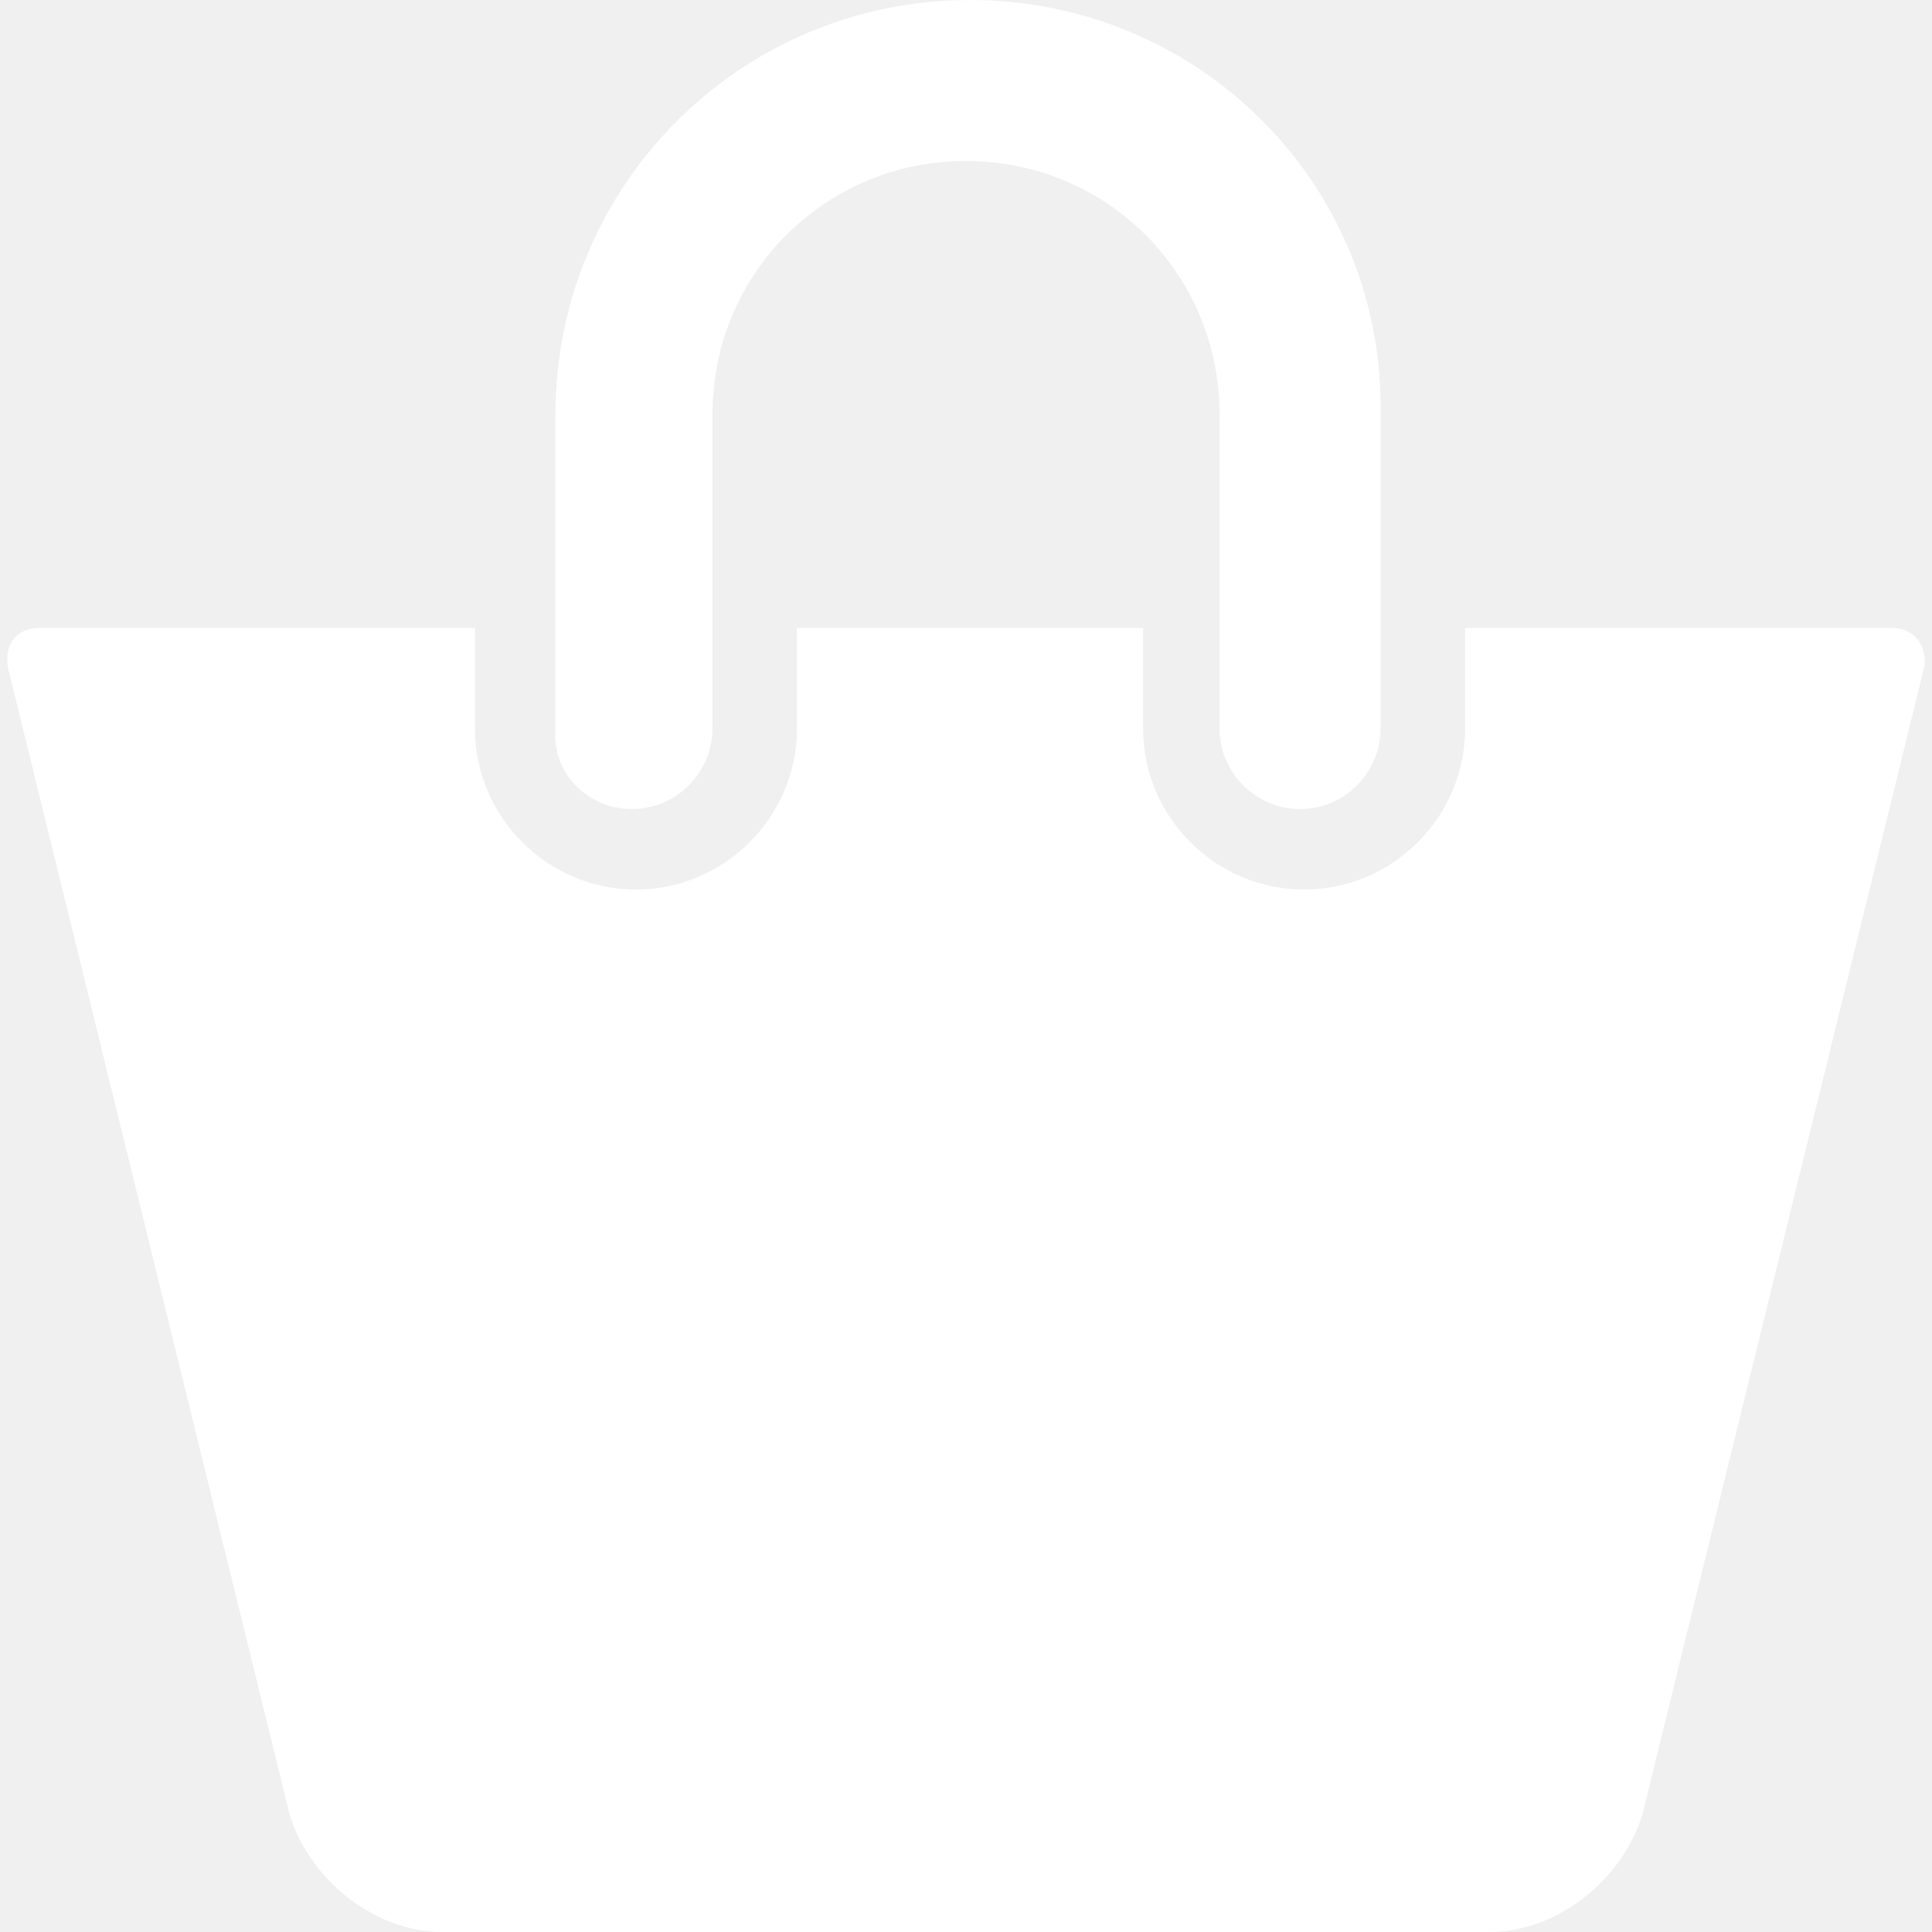
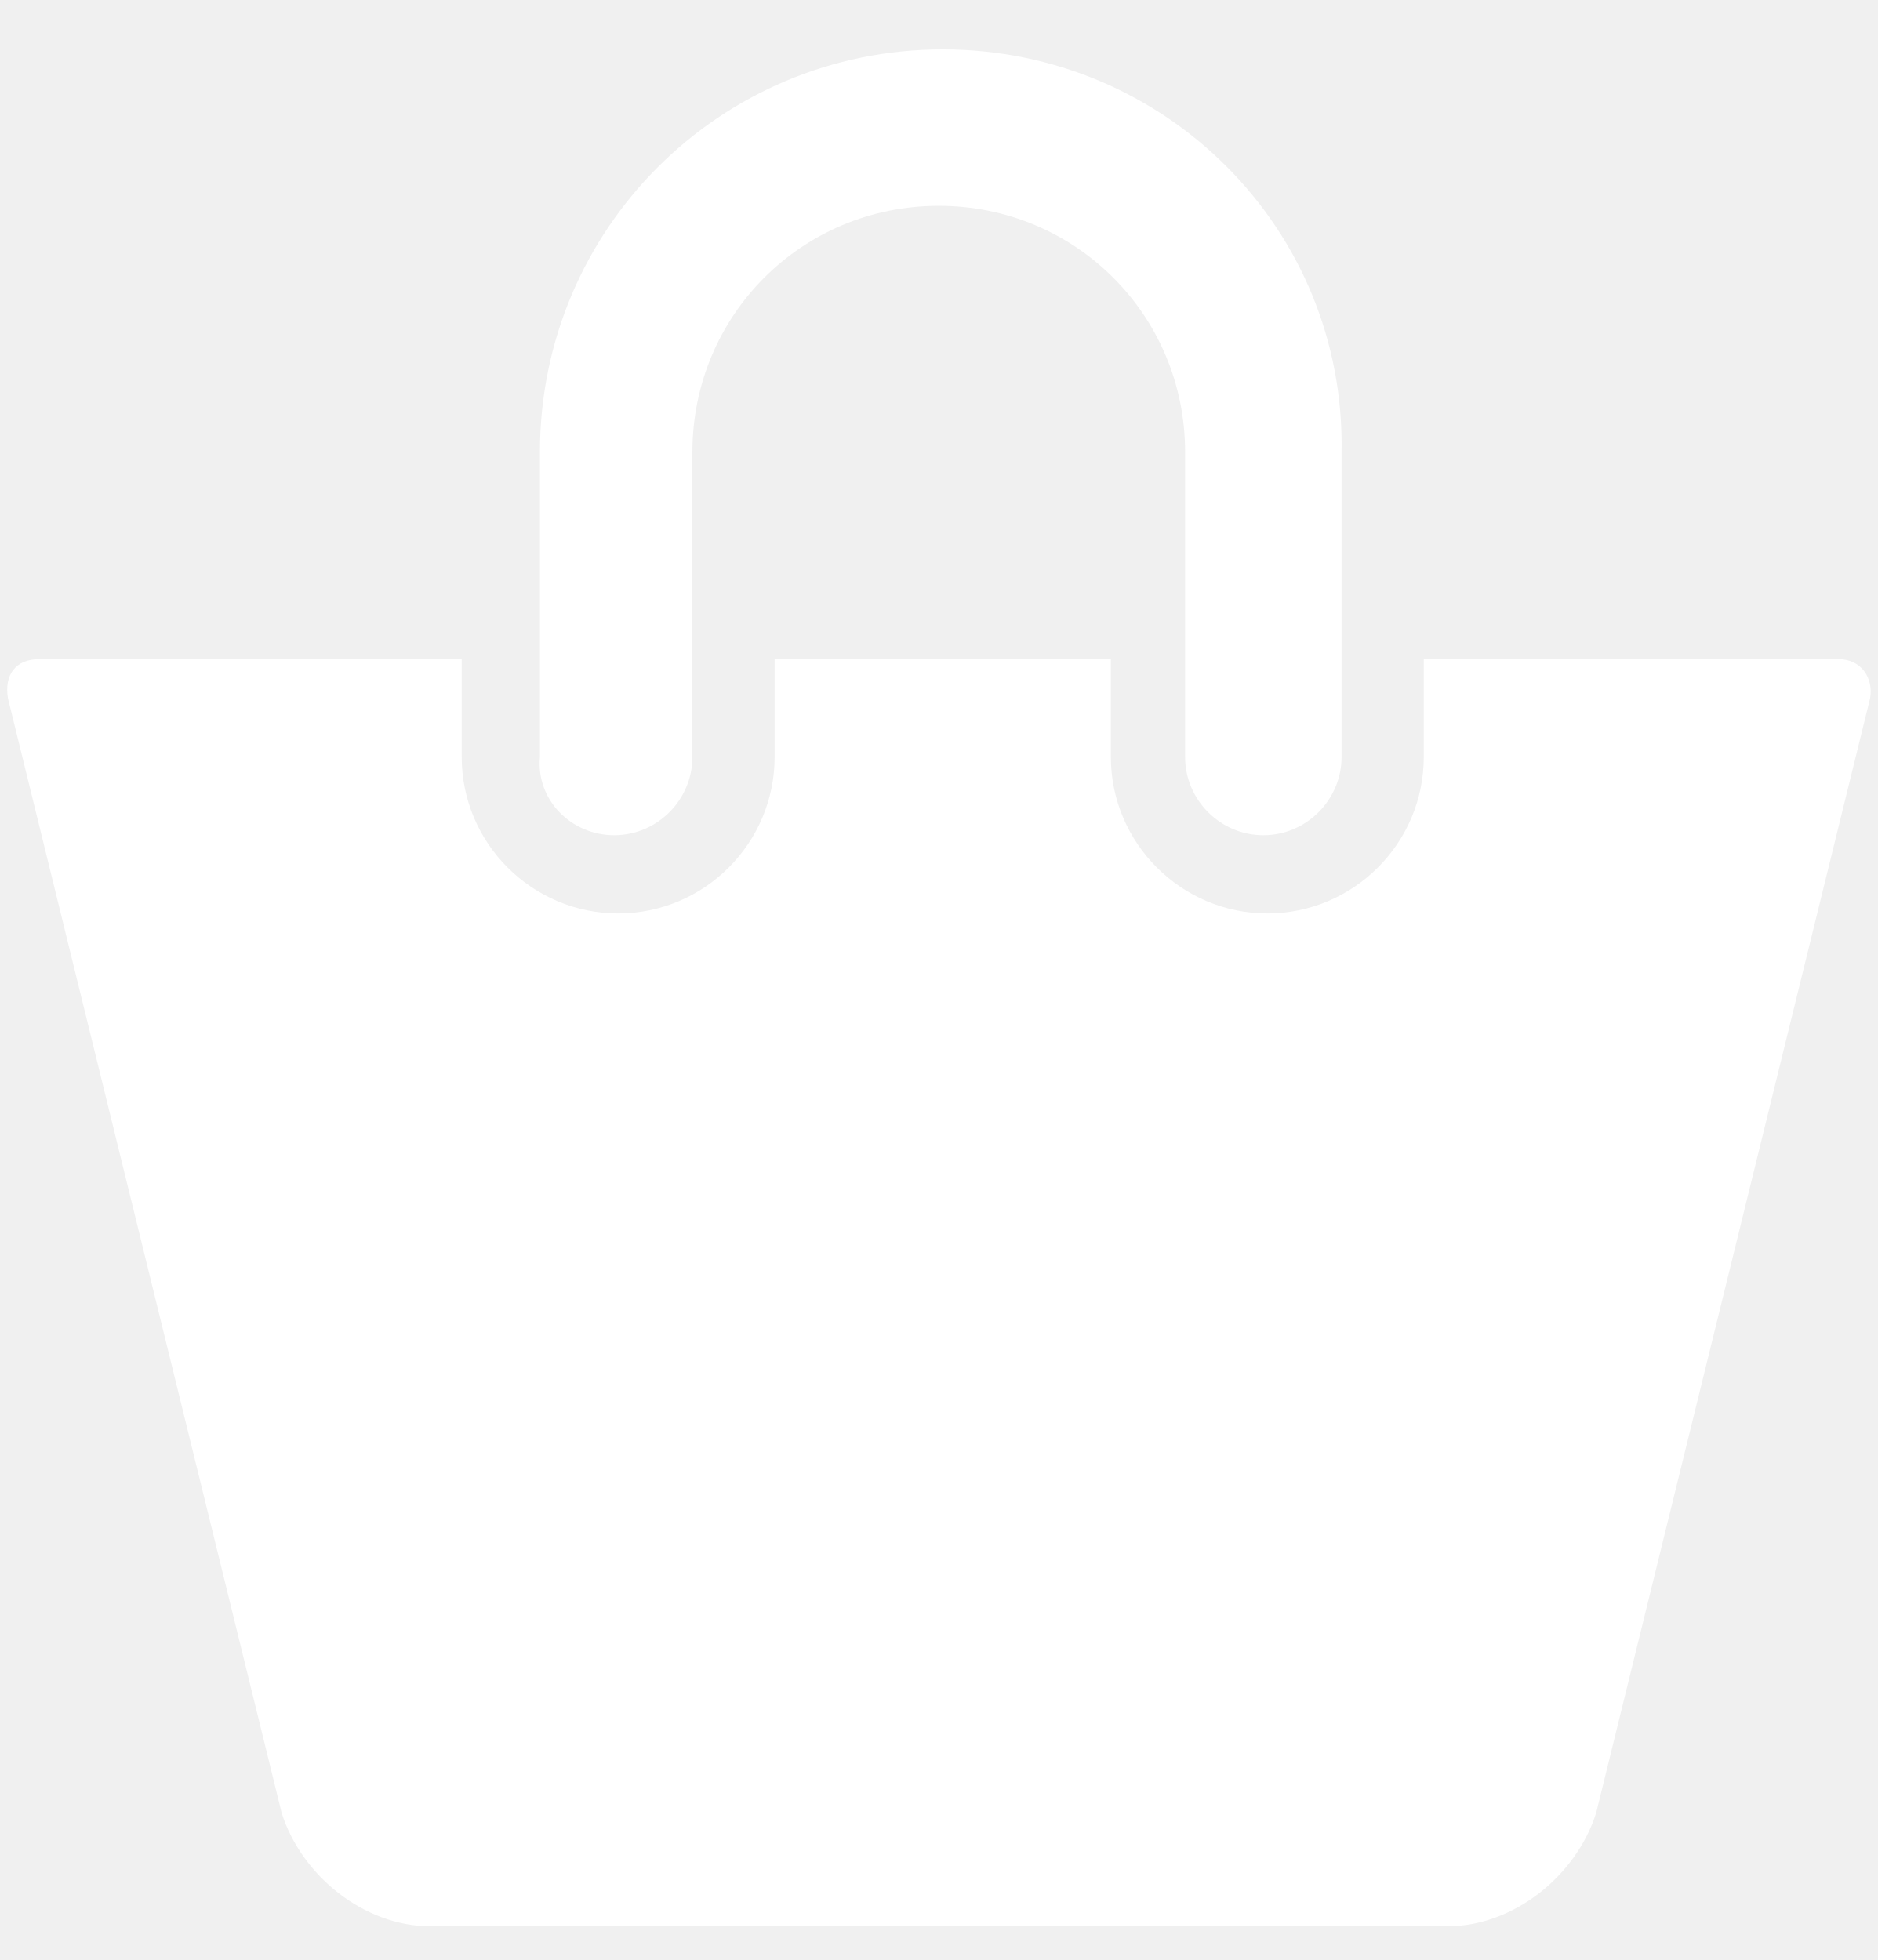
- <svg xmlns="http://www.w3.org/2000/svg" version="1.1" id="Capa_1" x="0px" y="0px" viewBox="0 0 48 48" enable-background="new 0 0 48 48" xml:space="preserve">
+ <svg xmlns="http://www.w3.org/2000/svg" version="1.1" id="Capa_1" x="0px" y="0px" viewBox="0 74 612 639" enable-background="new 0 74 612 639" xml:space="preserve">
  <g>
    <g>
      <g>
-         <path fill="#FFFFFF" d="M15.7,20.1c1.1,0,2-0.9,2-2v-7.8c0-3.5,2.8-6.3,6.3-6.3c3.5,0,6.3,2.8,6.3,6.3v7.8c0,1.1,0.9,2,2,2     s2-0.9,2-2v-7.8C34.4,4.6,29.8,0,24.1,0c-5.7,0-10.3,4.6-10.3,10.3v7.8C13.7,19.2,14.6,20.1,15.7,20.1z" />
-         <path fill="#FFFFFF" d="M47,15.6H36.4v2.5c0,2.2-1.8,4-4,4c-2.2,0-4-1.8-4-4v-2.5h-8.6v2.5c0,2.2-1.8,4-4,4s-4-1.8-4-4v-2.5H1     c-0.6,0-0.9,0.4-0.8,1l7,28.5C7.7,46.7,9.3,48,11,48h26c1.7,0,3.3-1.3,3.8-2.9l7-28.5C47.9,16.1,47.6,15.6,47,15.6z" />
+         <path fill="#FFFFFF" d="M200.2,346.3c14,0,25.5-11.5,25.5-25.5v-99.4c0-44.6,35.7-80.3,80.3-80.3s80.3,35.7,80.3,80.3v99.4     c0,14,11.5,25.5,25.5,25.5c14,0,25.5-11.5,25.5-25.5v-99.4c1.3-72.7-57.4-131.3-130-131.3s-131.3,58.6-131.3,131.3v99.4     C174.7,334.8,186.2,346.3,200.2,346.3z" />
+         <path fill="#FFFFFF" d="M599.3,288.9H464.1v31.9c0,28.1-22.9,51-51,51c-28,0-51-22.9-51-51v-31.9H252.5v31.9     c0,28.1-22.9,51-51,51s-51-22.9-51-51v-31.9H12.8c-7.7,0-11.5,5.1-10.2,12.8L91.8,665c6.4,20.4,26.8,37,48.5,37h331.5     c21.7,0,42.1-16.6,48.5-37l89.3-363.4C610.7,295.3,606.9,288.9,599.3,288.9z" />
      </g>
    </g>
  </g>
</svg>
